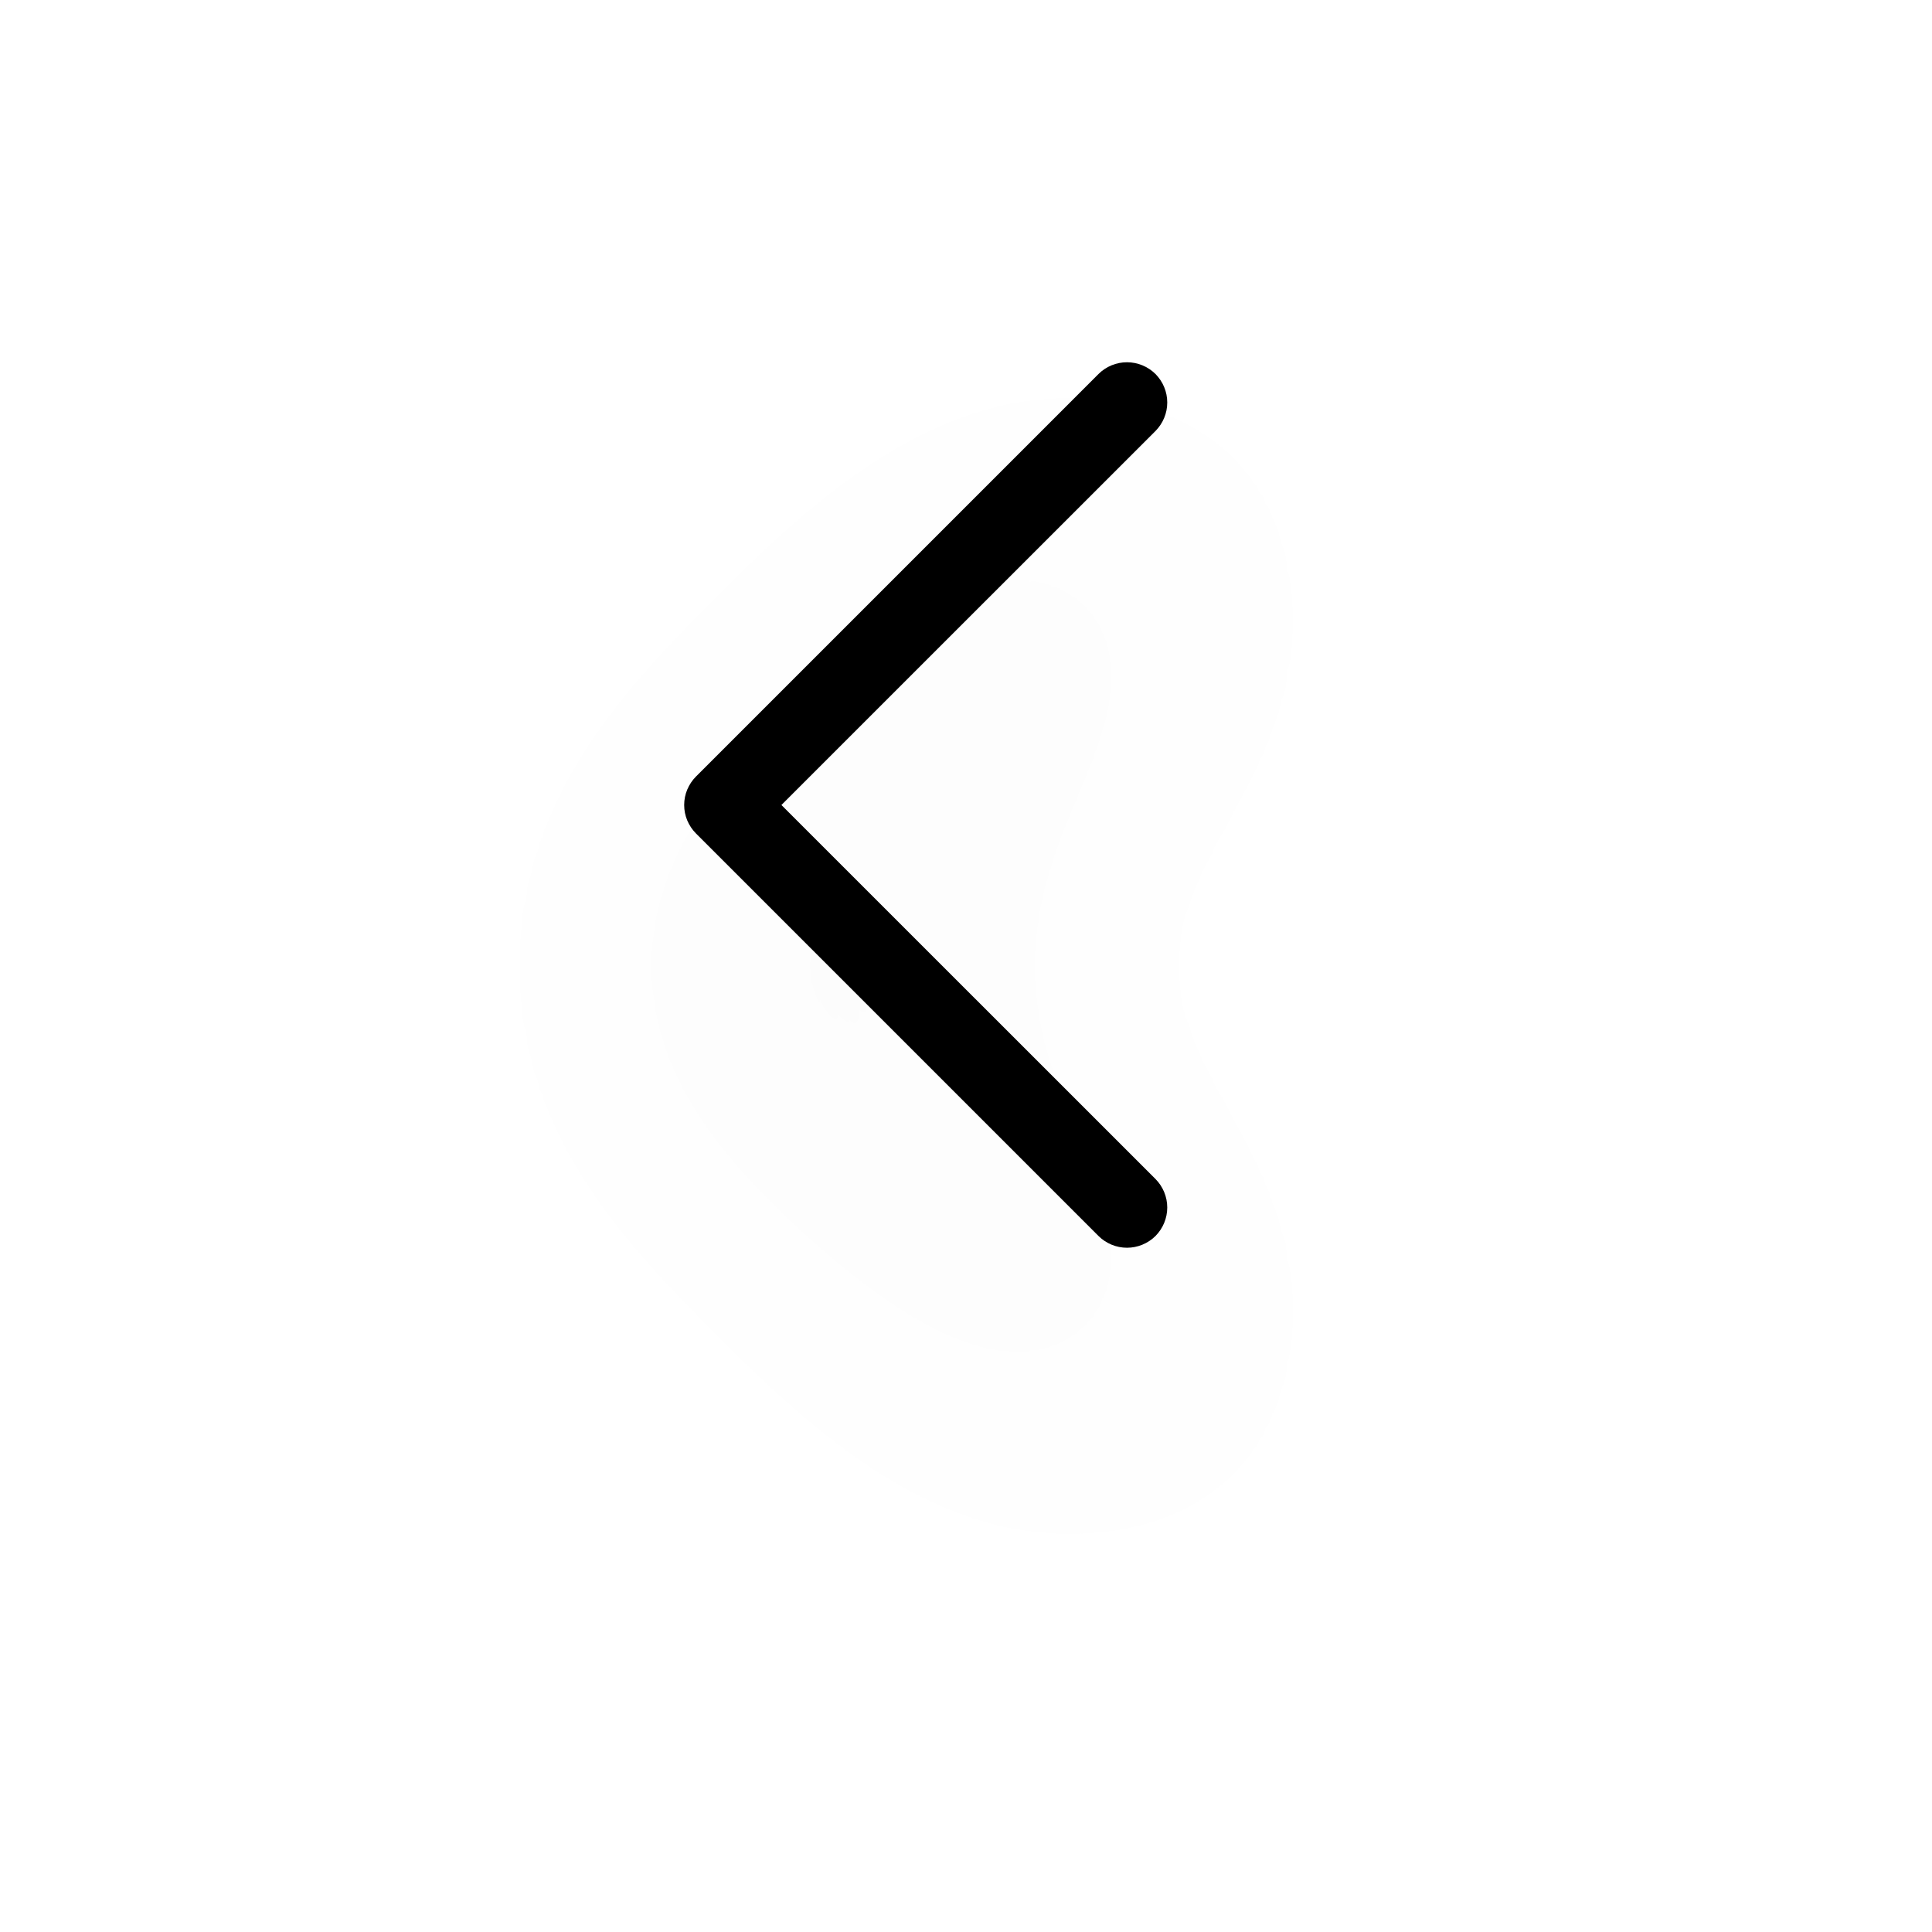
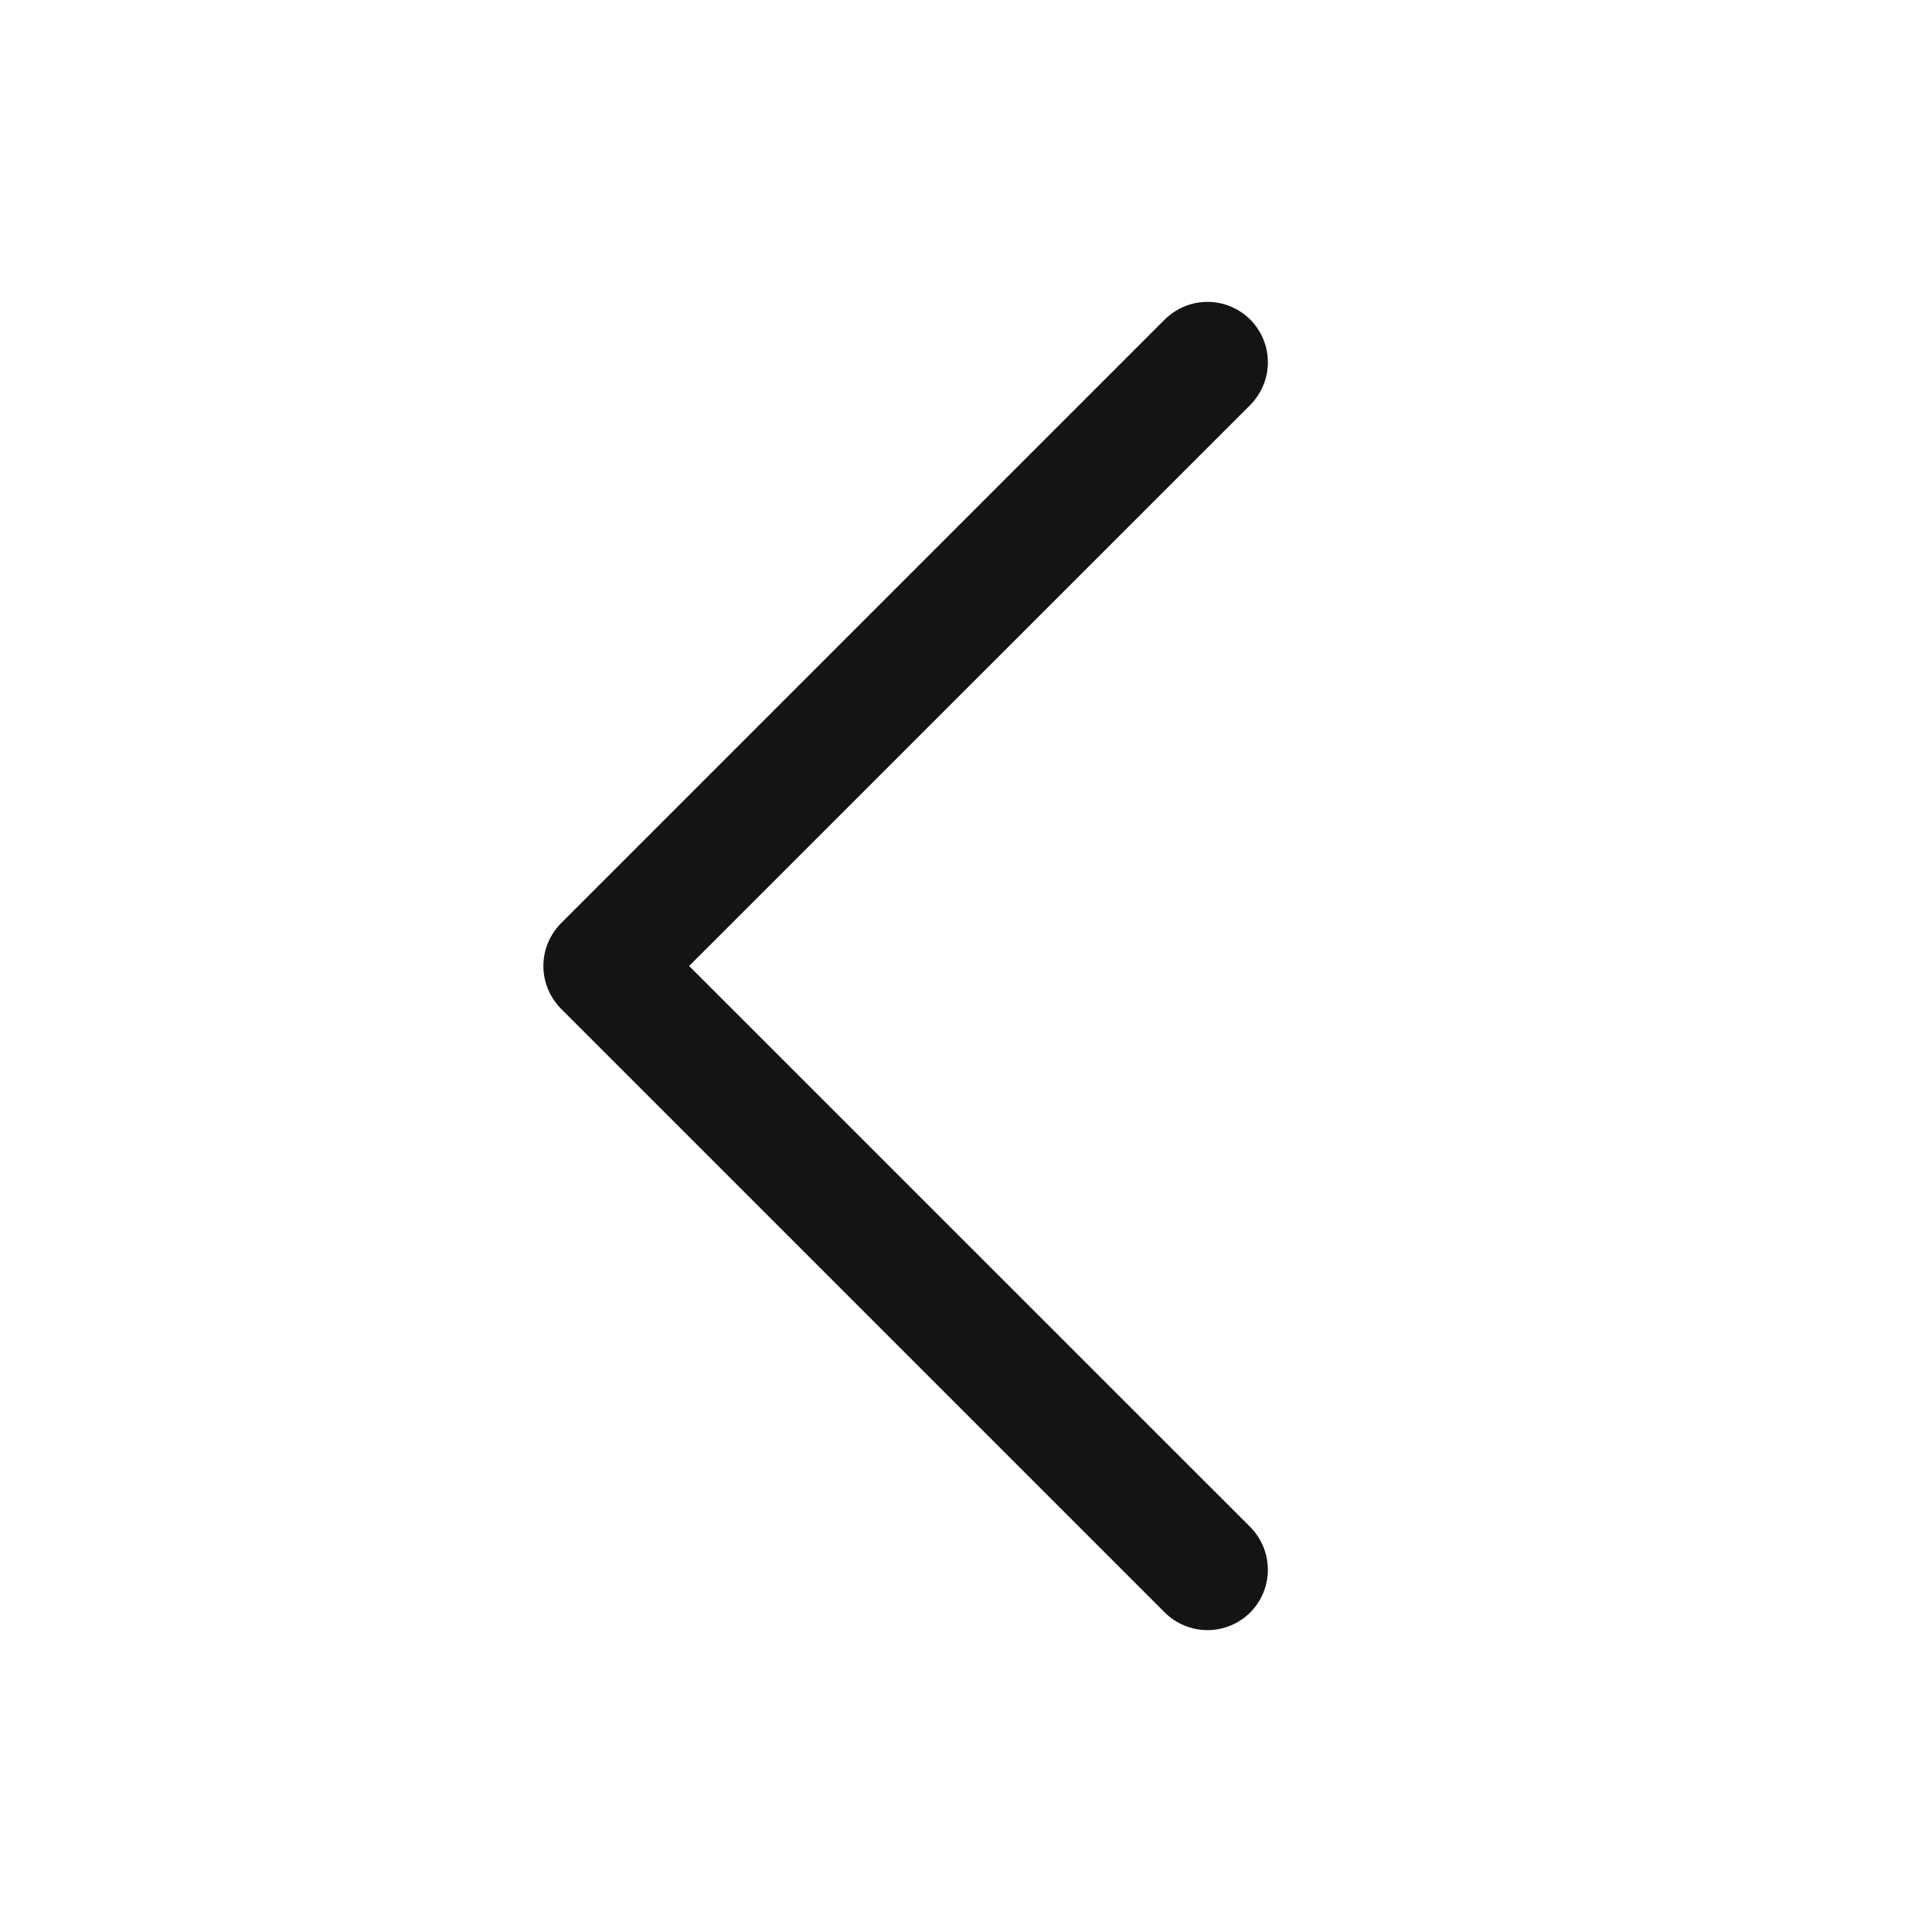
- <svg xmlns="http://www.w3.org/2000/svg" width="24" height="24" viewBox="0 0 24 24" fill="none">
-   <g filter="url(#filter0_d_548_92441)">
-     <path d="M8.646 9.646L13.646 4.646C13.692 4.6 13.748 4.563 13.808 4.538C13.869 4.513 13.934 4.5 14 4.5C14.065 4.5 14.13 4.513 14.191 4.538C14.252 4.563 14.307 4.6 14.354 4.646C14.4 4.693 14.437 4.748 14.462 4.809C14.487 4.869 14.5 4.934 14.5 5C14.5 5.066 14.487 5.131 14.462 5.191C14.437 5.252 14.4 5.307 14.354 5.354L9.707 10L14.354 14.646C14.447 14.74 14.5 14.867 14.5 15C14.5 15.133 14.447 15.26 14.354 15.354C14.26 15.447 14.132 15.5 14 15.5C13.867 15.5 13.74 15.447 13.646 15.354L8.646 10.354C8.599 10.307 8.563 10.252 8.537 10.191C8.512 10.131 8.499 10.066 8.499 10C8.499 9.934 8.512 9.869 8.537 9.809C8.563 9.748 8.599 9.693 8.646 9.646Z" fill="black" />
-   </g>
-   <defs>
-     <filter id="filter0_d_548_92441" x="0" y="0" width="24" height="24" filterUnits="userSpaceOnUse" color-interpolation-filters="sRGB">
-       <feFlood flood-opacity="0" result="BackgroundImageFix" />
-       <feColorMatrix in="SourceAlpha" type="matrix" values="0 0 0 0 0 0 0 0 0 0 0 0 0 0 0 0 0 0 127 0" result="hardAlpha" />
-       <feOffset dy="2" />
-       <feGaussianBlur stdDeviation="2" />
-       <feComposite in2="hardAlpha" operator="out" />
-       <feColorMatrix type="matrix" values="0 0 0 0 0 0 0 0 0 0 0 0 0 0 0 0 0 0 0.04 0" />
-       <feBlend mode="normal" in2="BackgroundImageFix" result="effect1_dropShadow_548_92441" />
-       <feBlend mode="normal" in="SourceGraphic" in2="effect1_dropShadow_548_92441" result="shape" />
-     </filter>
-   </defs>
+ <svg xmlns="http://www.w3.org/2000/svg" width="16" height="16" viewBox="0 0 16 16" fill="none">
+   <path d="M4.646 7.646L9.646 2.646C9.693 2.6 9.748 2.563 9.809 2.538C9.869 2.513 9.934 2.5 10 2.5C10.066 2.5 10.131 2.513 10.191 2.538C10.252 2.563 10.307 2.6 10.354 2.646C10.4 2.693 10.437 2.748 10.462 2.809C10.487 2.869 10.5 2.934 10.5 3C10.5 3.066 10.487 3.131 10.462 3.191C10.437 3.252 10.4 3.307 10.354 3.354L5.707 8L10.354 12.646C10.447 12.74 10.5 12.867 10.5 13C10.5 13.133 10.447 13.26 10.354 13.354C10.26 13.447 10.133 13.5 10 13.5C9.867 13.5 9.74 13.447 9.646 13.354L4.646 8.354C4.6 8.307 4.563 8.252 4.538 8.191C4.513 8.131 4.5 8.066 4.5 8C4.5 7.934 4.513 7.869 4.538 7.809C4.563 7.748 4.6 7.693 4.646 7.646Z" fill="#141414" />
</svg>
